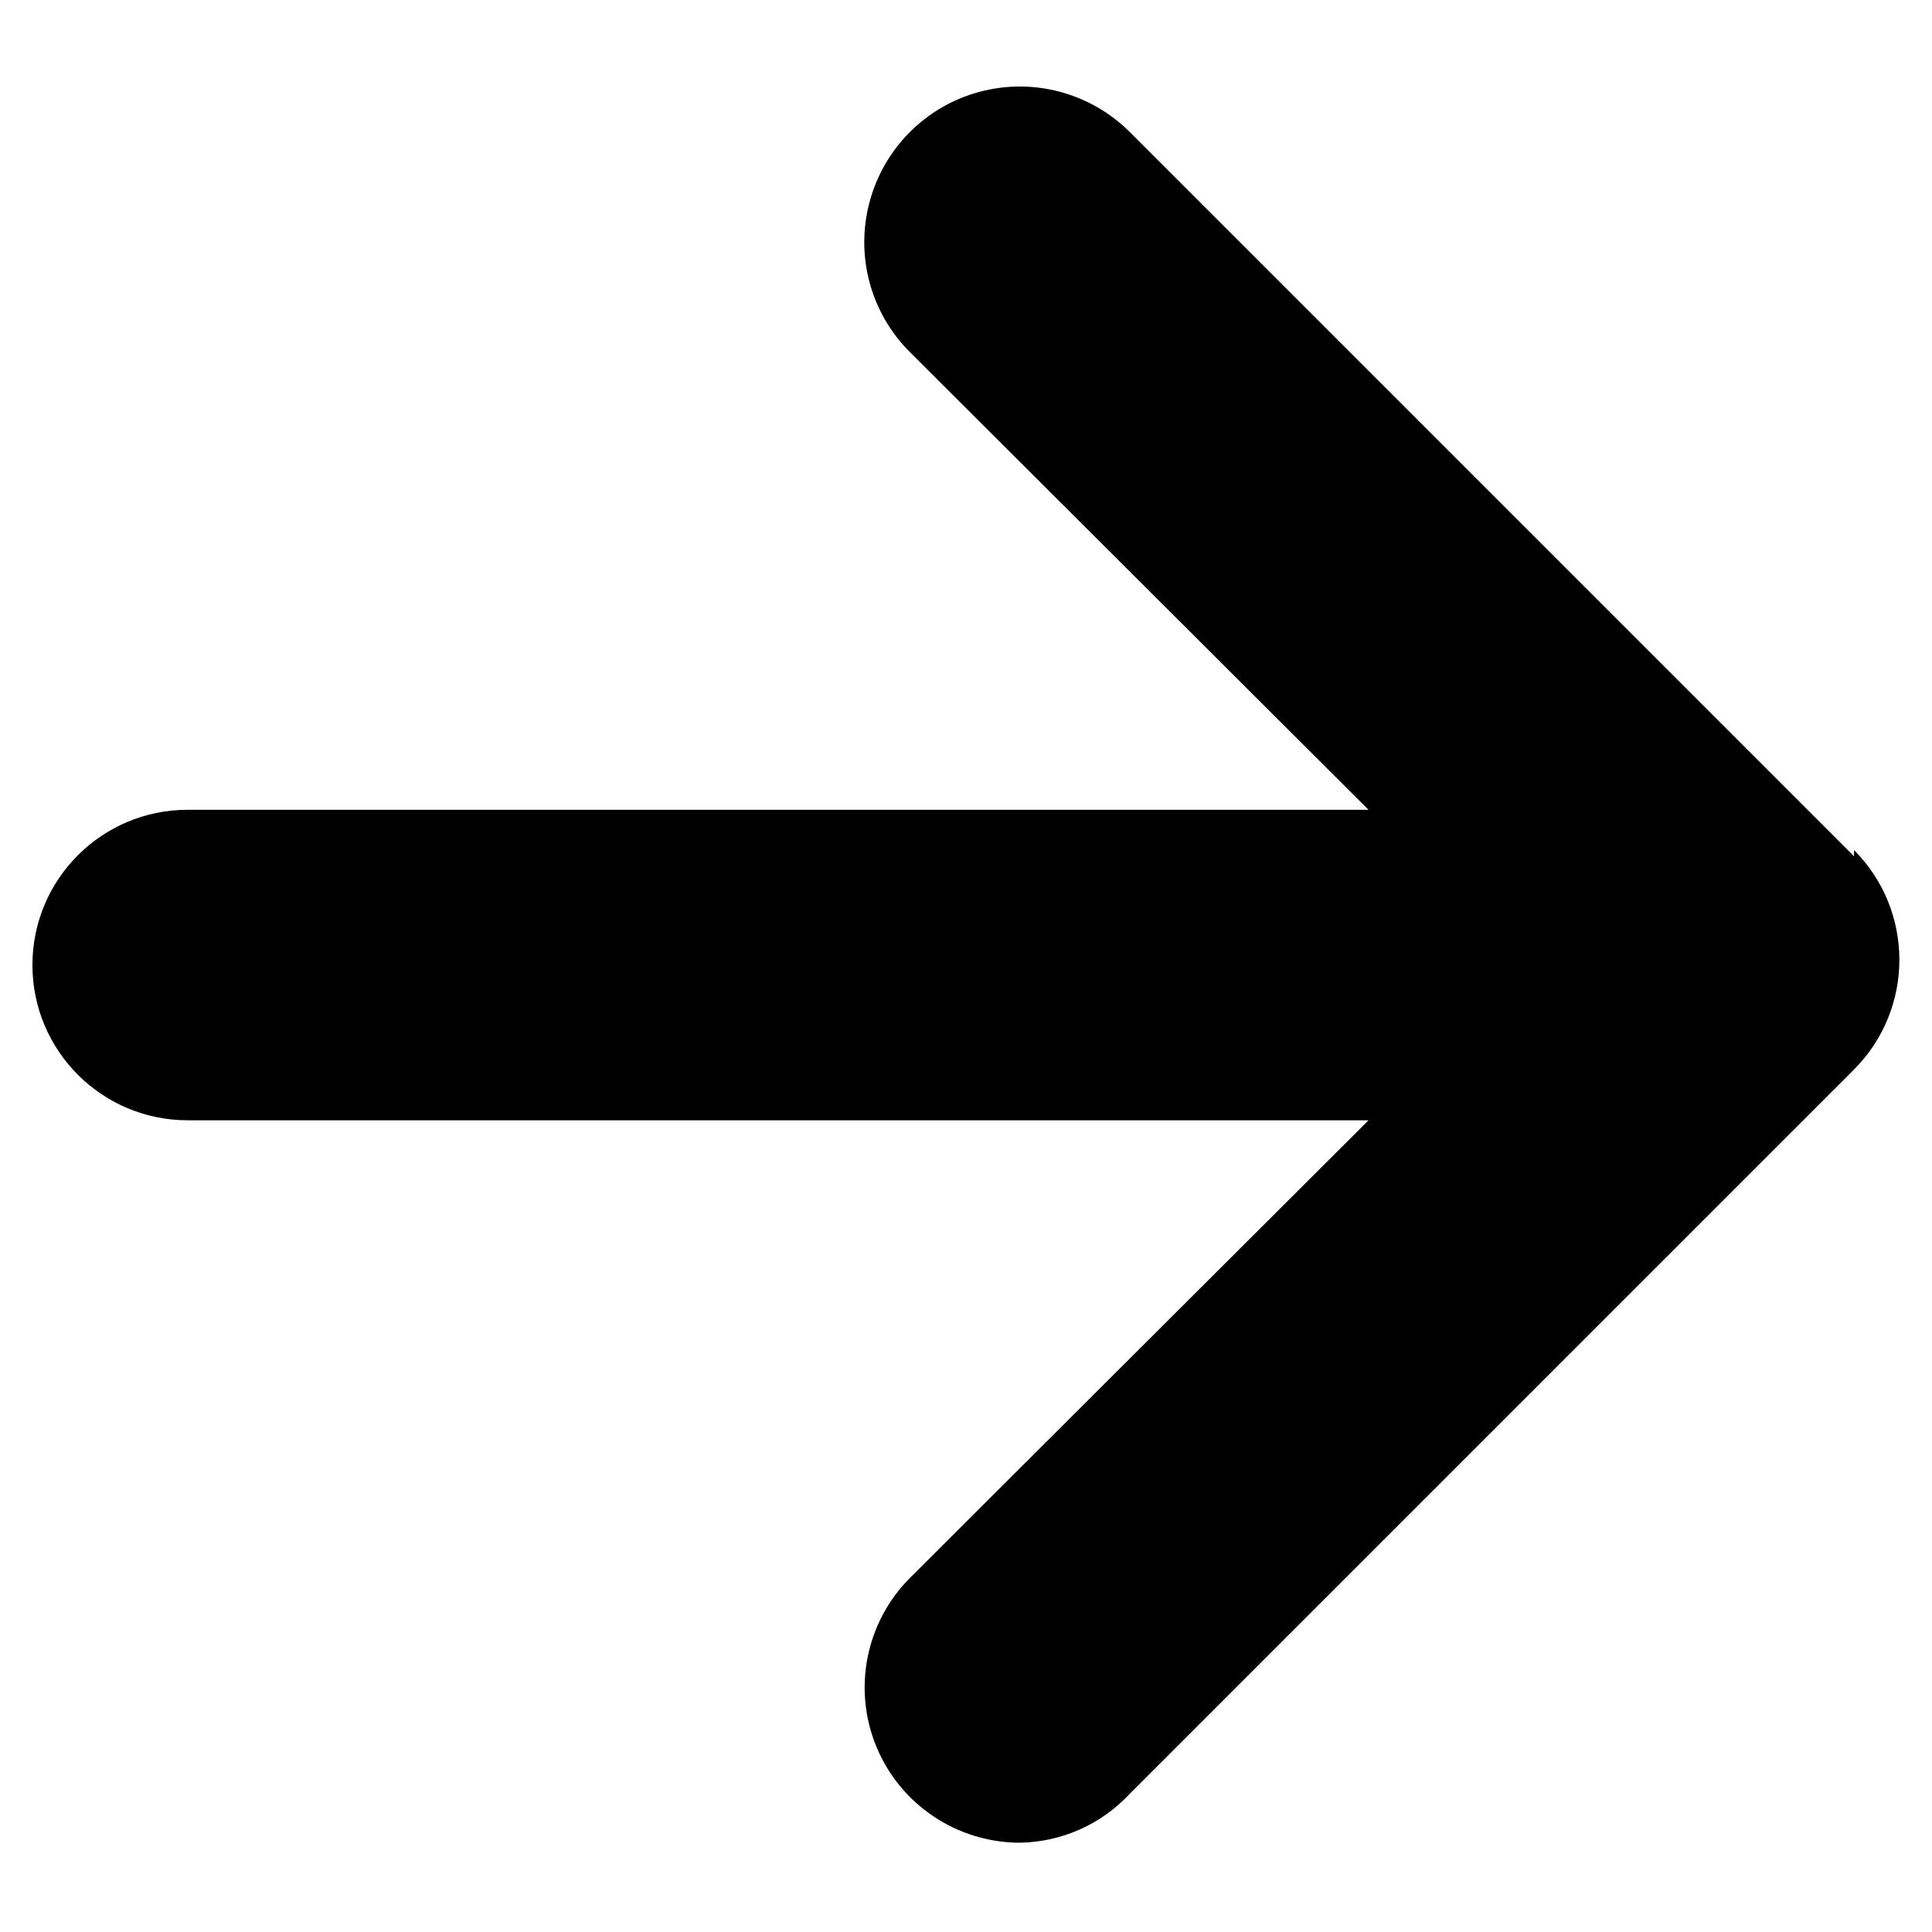
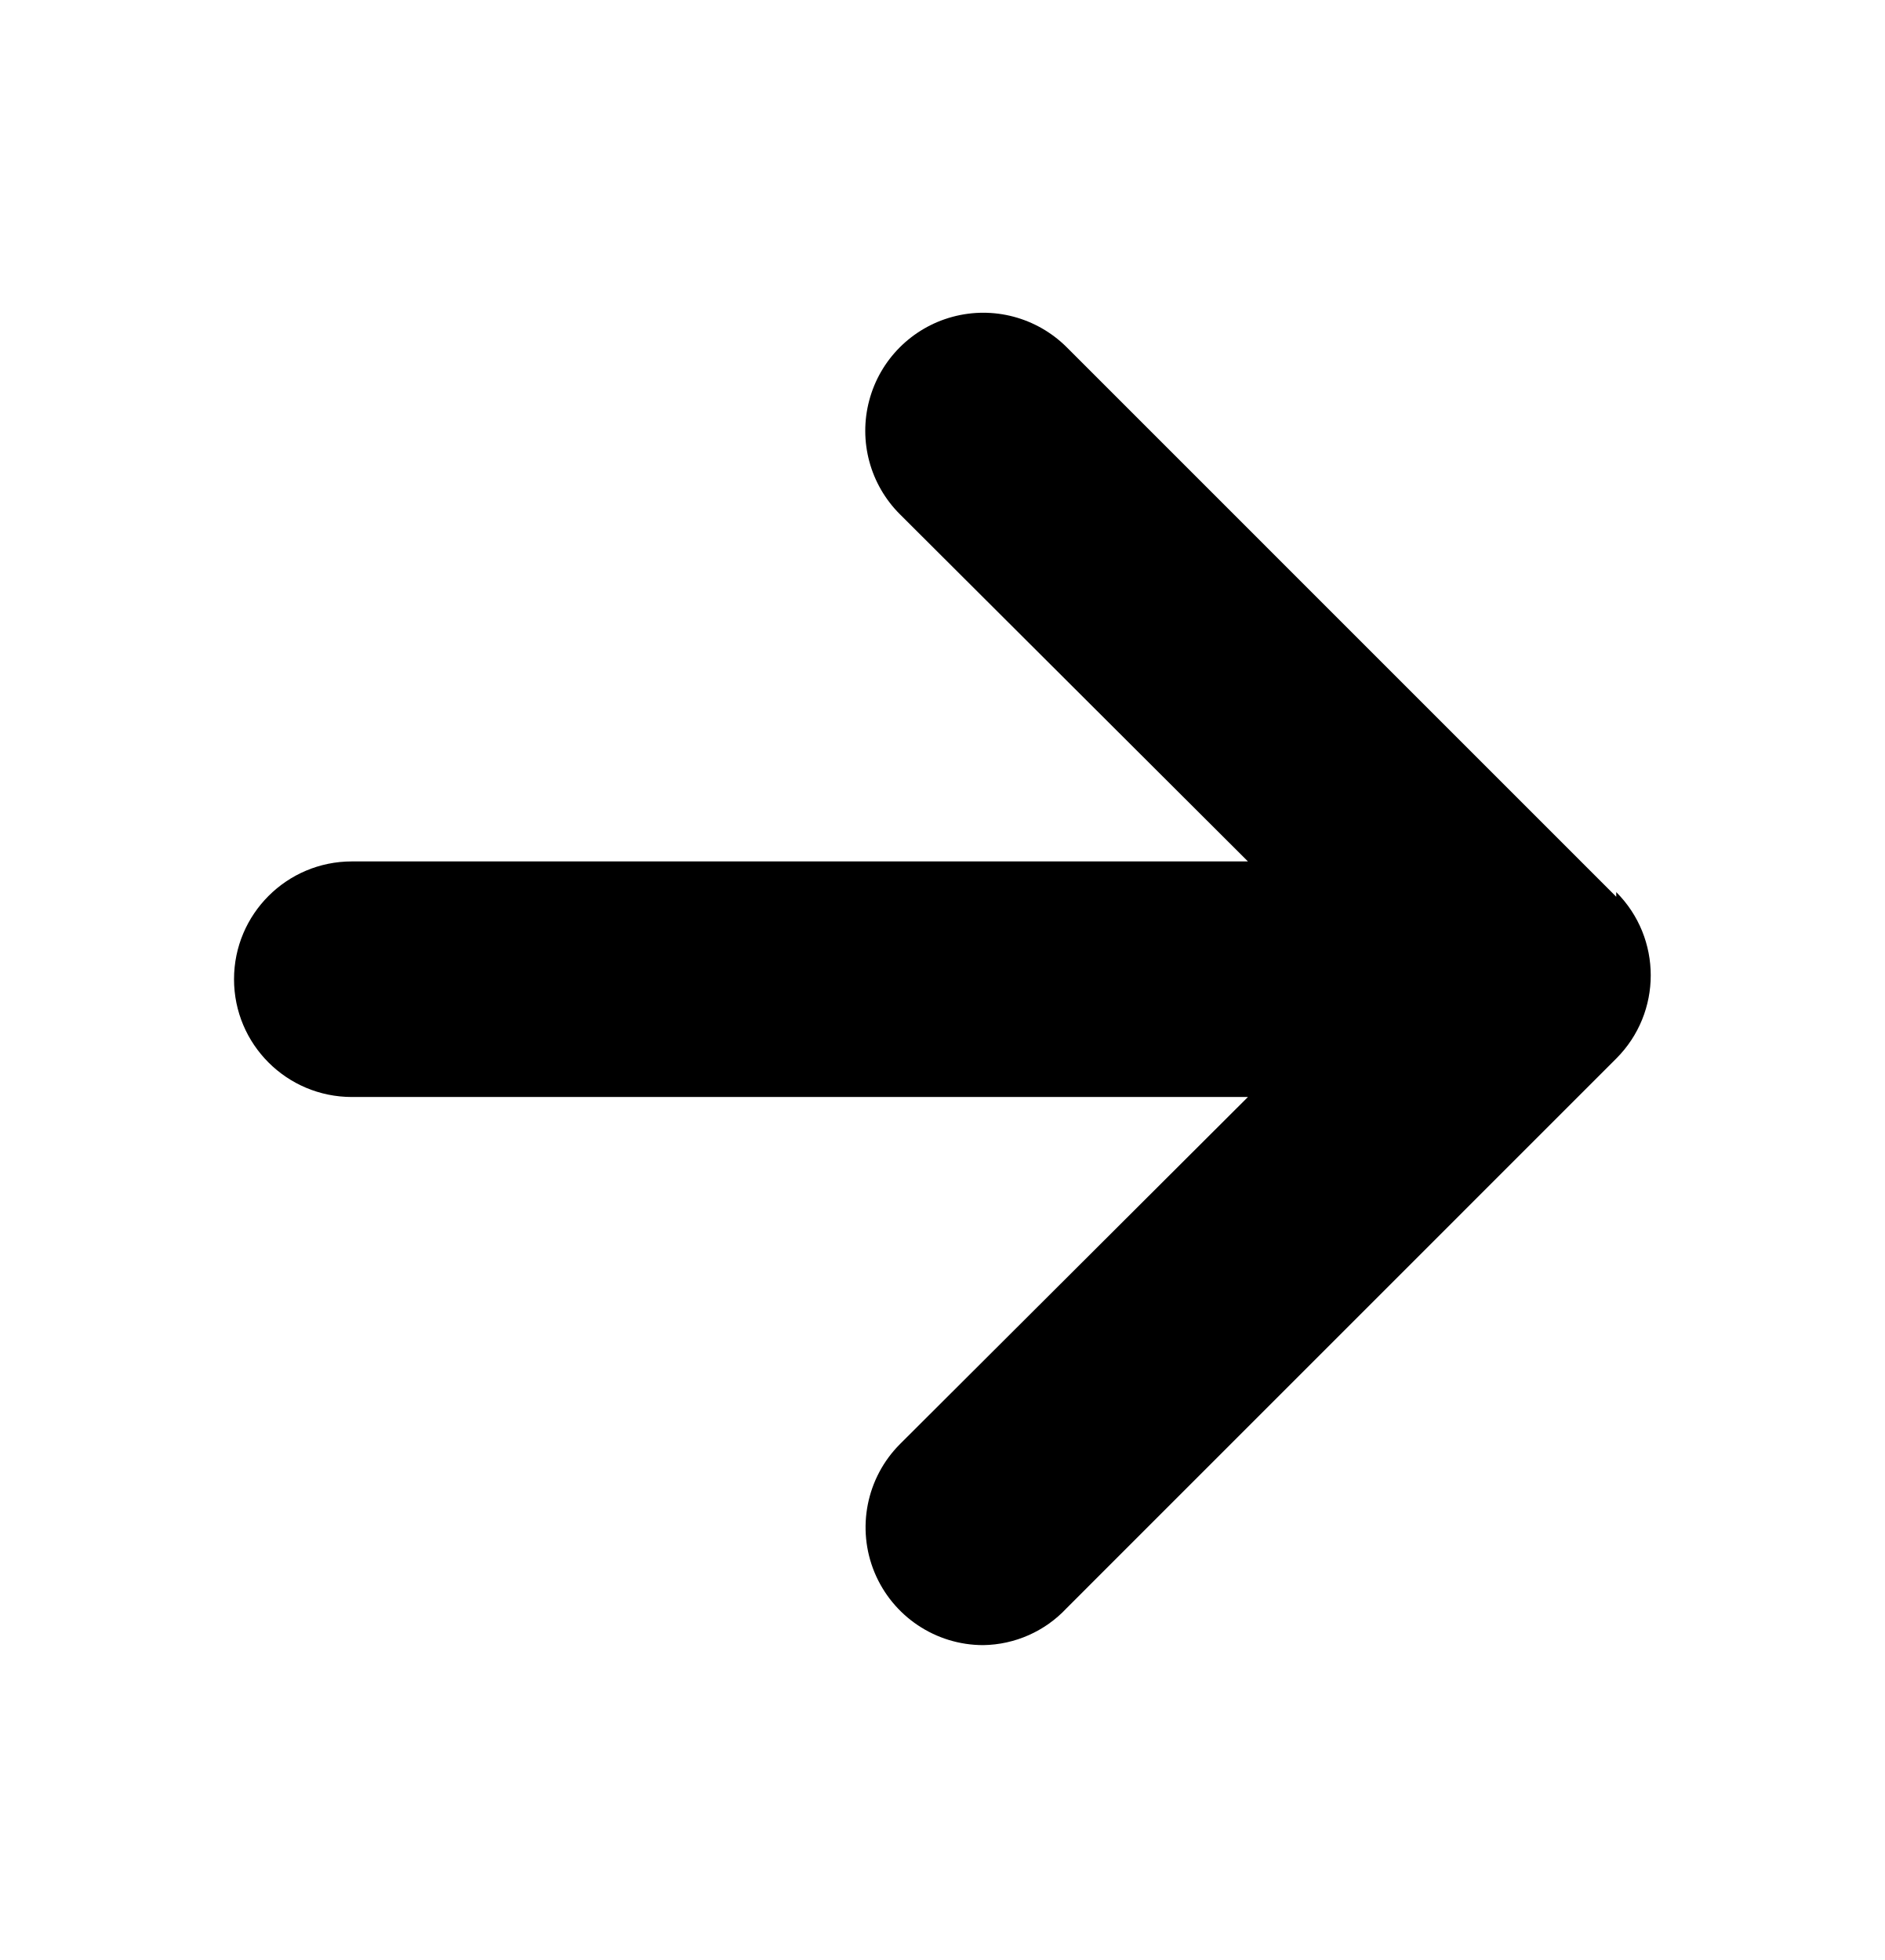
- <svg xmlns="http://www.w3.org/2000/svg" width="14" height="14" viewBox="0 0 14 14" fill="none">
-   <path d="M13.435 6.205L8.185 0.955C7.899 0.671 7.484 0.561 7.096 0.666C6.707 0.771 6.404 1.076 6.301 1.465C6.197 1.854 6.309 2.269 6.595 2.553L9.917 5.868H1.36C0.739 5.868 0.235 6.371 0.235 6.993C0.235 7.614 0.739 8.118 1.36 8.118H9.917L6.595 11.433C6.274 11.754 6.177 12.238 6.351 12.658C6.525 13.078 6.935 13.352 7.39 13.353C7.692 13.348 7.979 13.221 8.185 13L13.435 7.75C13.873 7.311 13.873 6.599 13.435 6.16V6.205Z" fill="black" />
+ <svg xmlns="http://www.w3.org/2000/svg" width="25" height="26" viewBox="0 0 25 26" fill="none">
+   <g id="Arrow Icon">
+     <path id="Icon" d="M21.437 11.896L14.146 4.604C13.749 4.21 13.173 4.057 12.633 4.203C12.093 4.349 11.672 4.772 11.529 5.312C11.385 5.853 11.541 6.429 11.937 6.823L16.552 11.427H4.667C3.804 11.427 3.104 12.127 3.104 12.99C3.104 13.853 3.804 14.552 4.667 14.552H16.552L11.937 19.156C11.491 19.603 11.358 20.275 11.599 20.858C11.841 21.442 12.41 21.823 13.041 21.823C13.461 21.817 13.86 21.64 14.146 21.334L21.437 14.042C22.047 13.432 22.047 12.444 21.437 11.834V11.896Z" fill="black" />
+   </g>
</svg>
